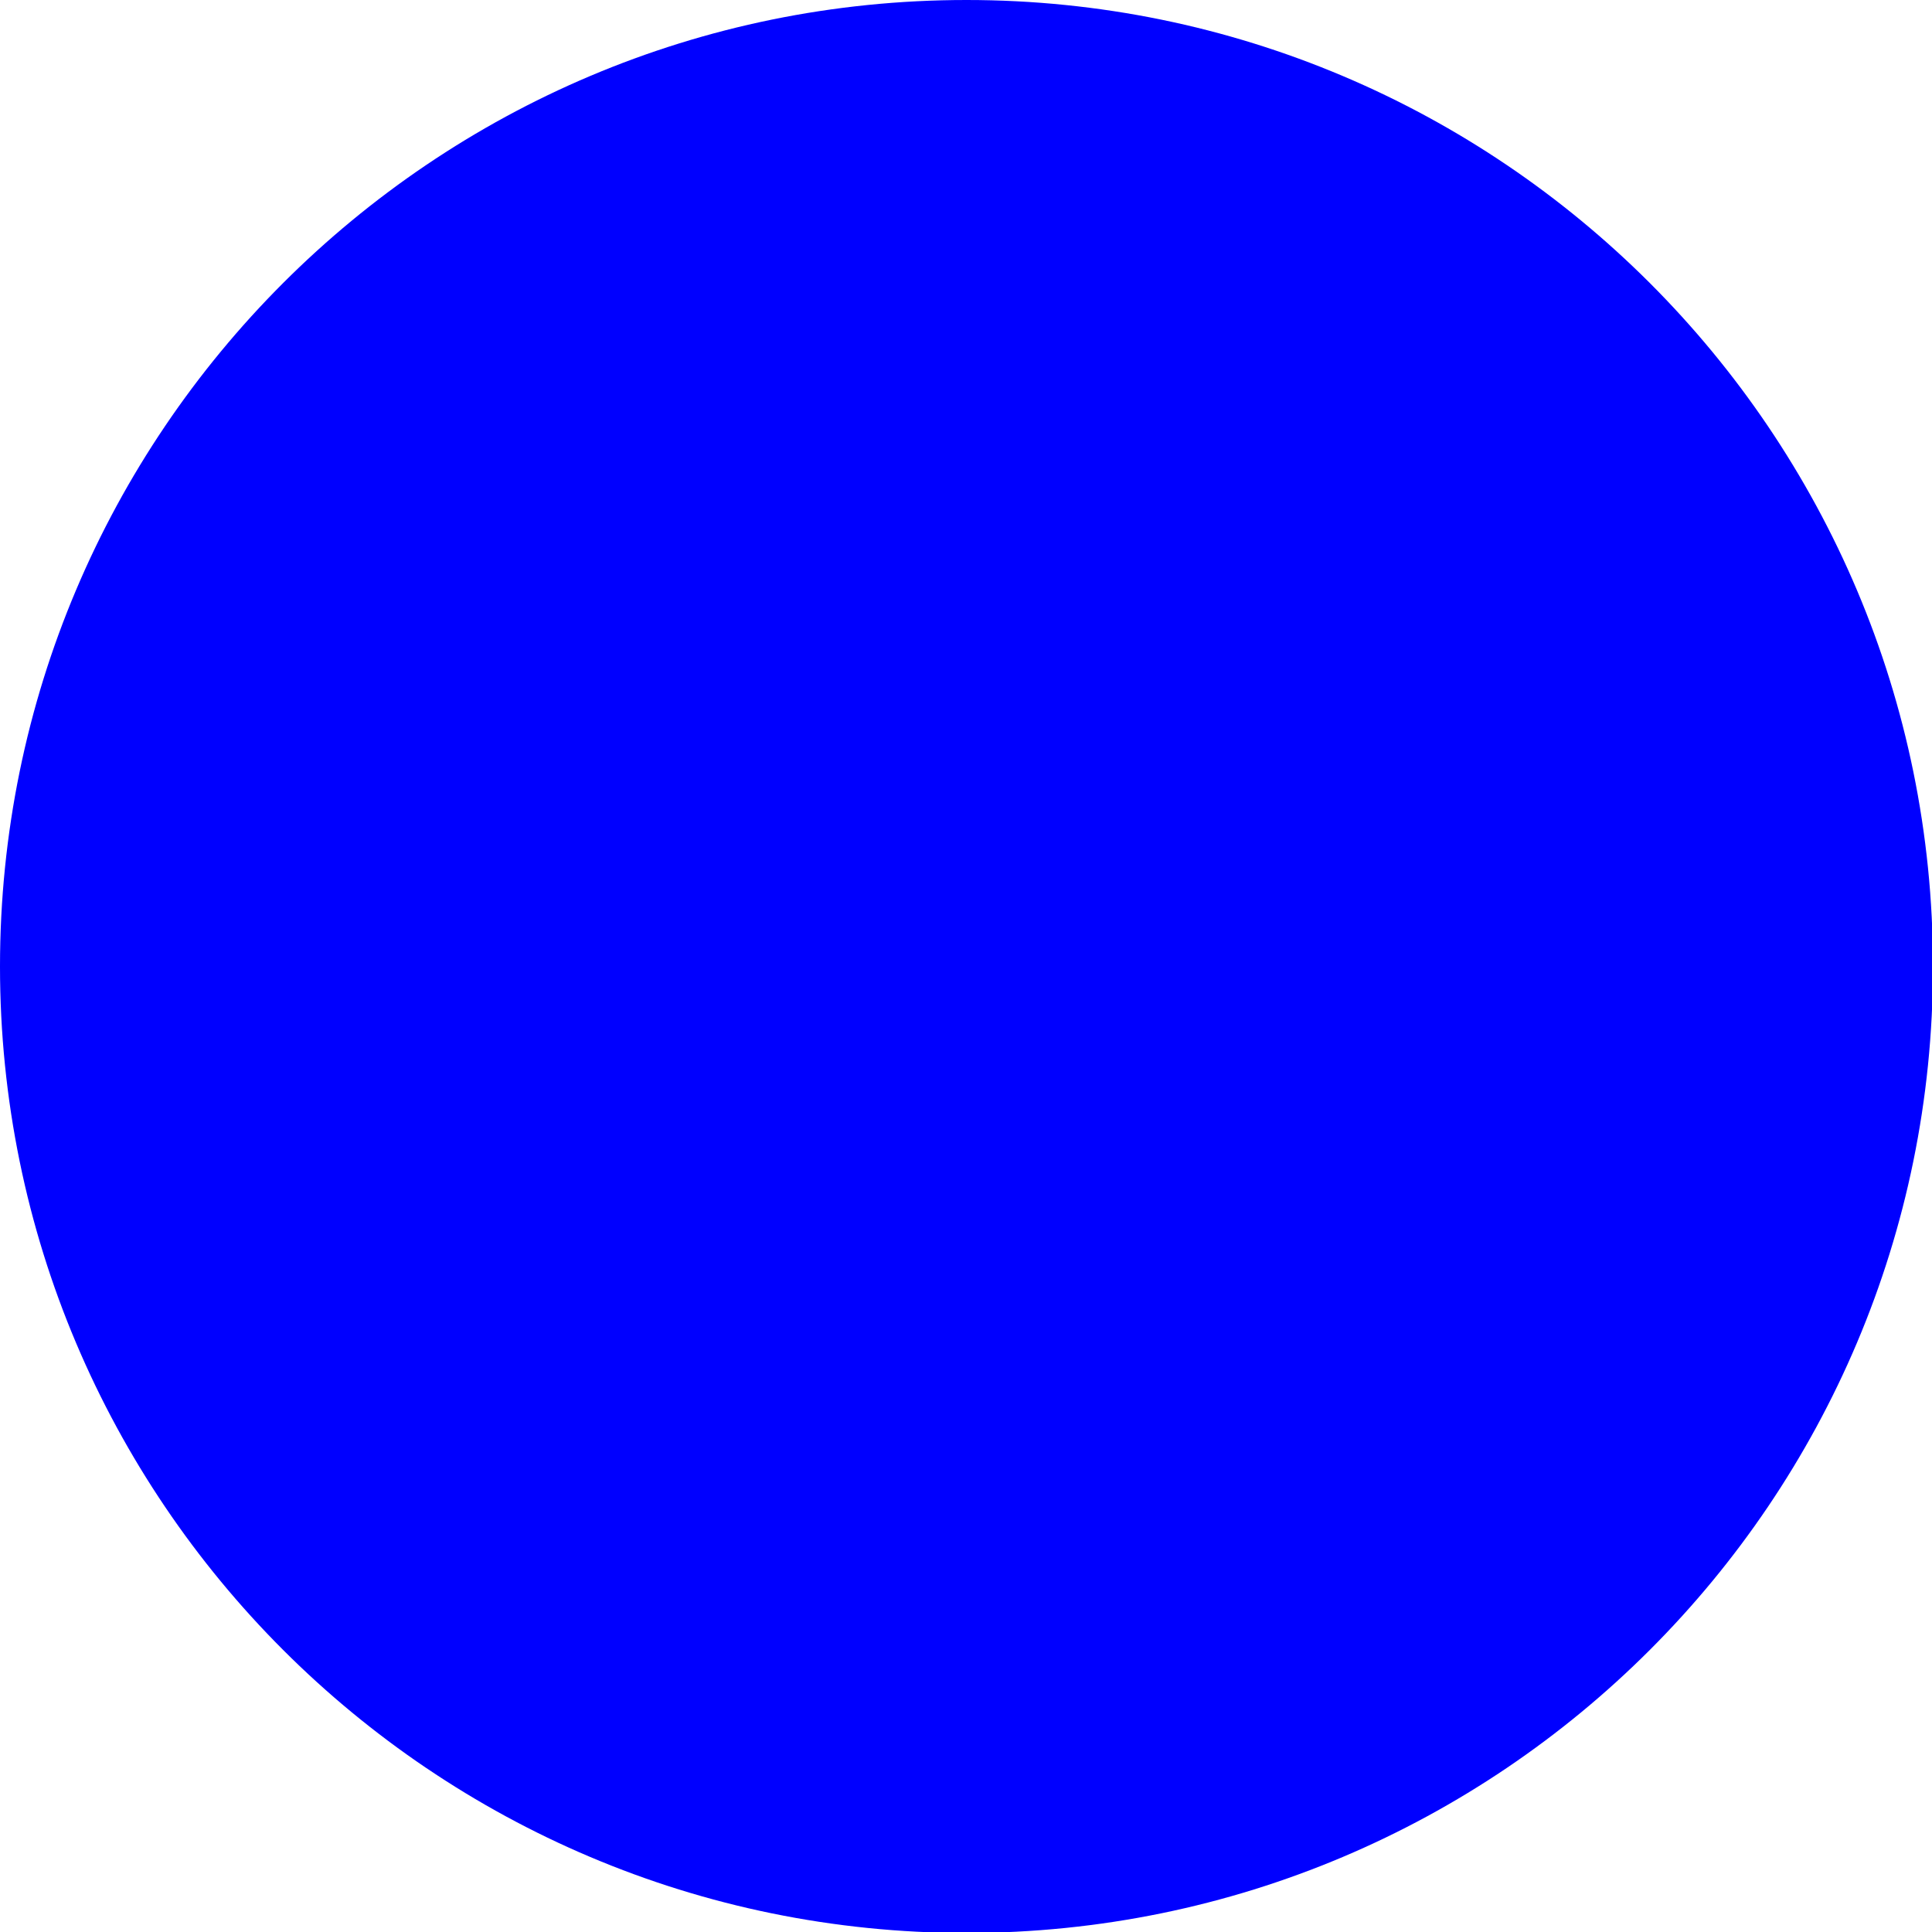
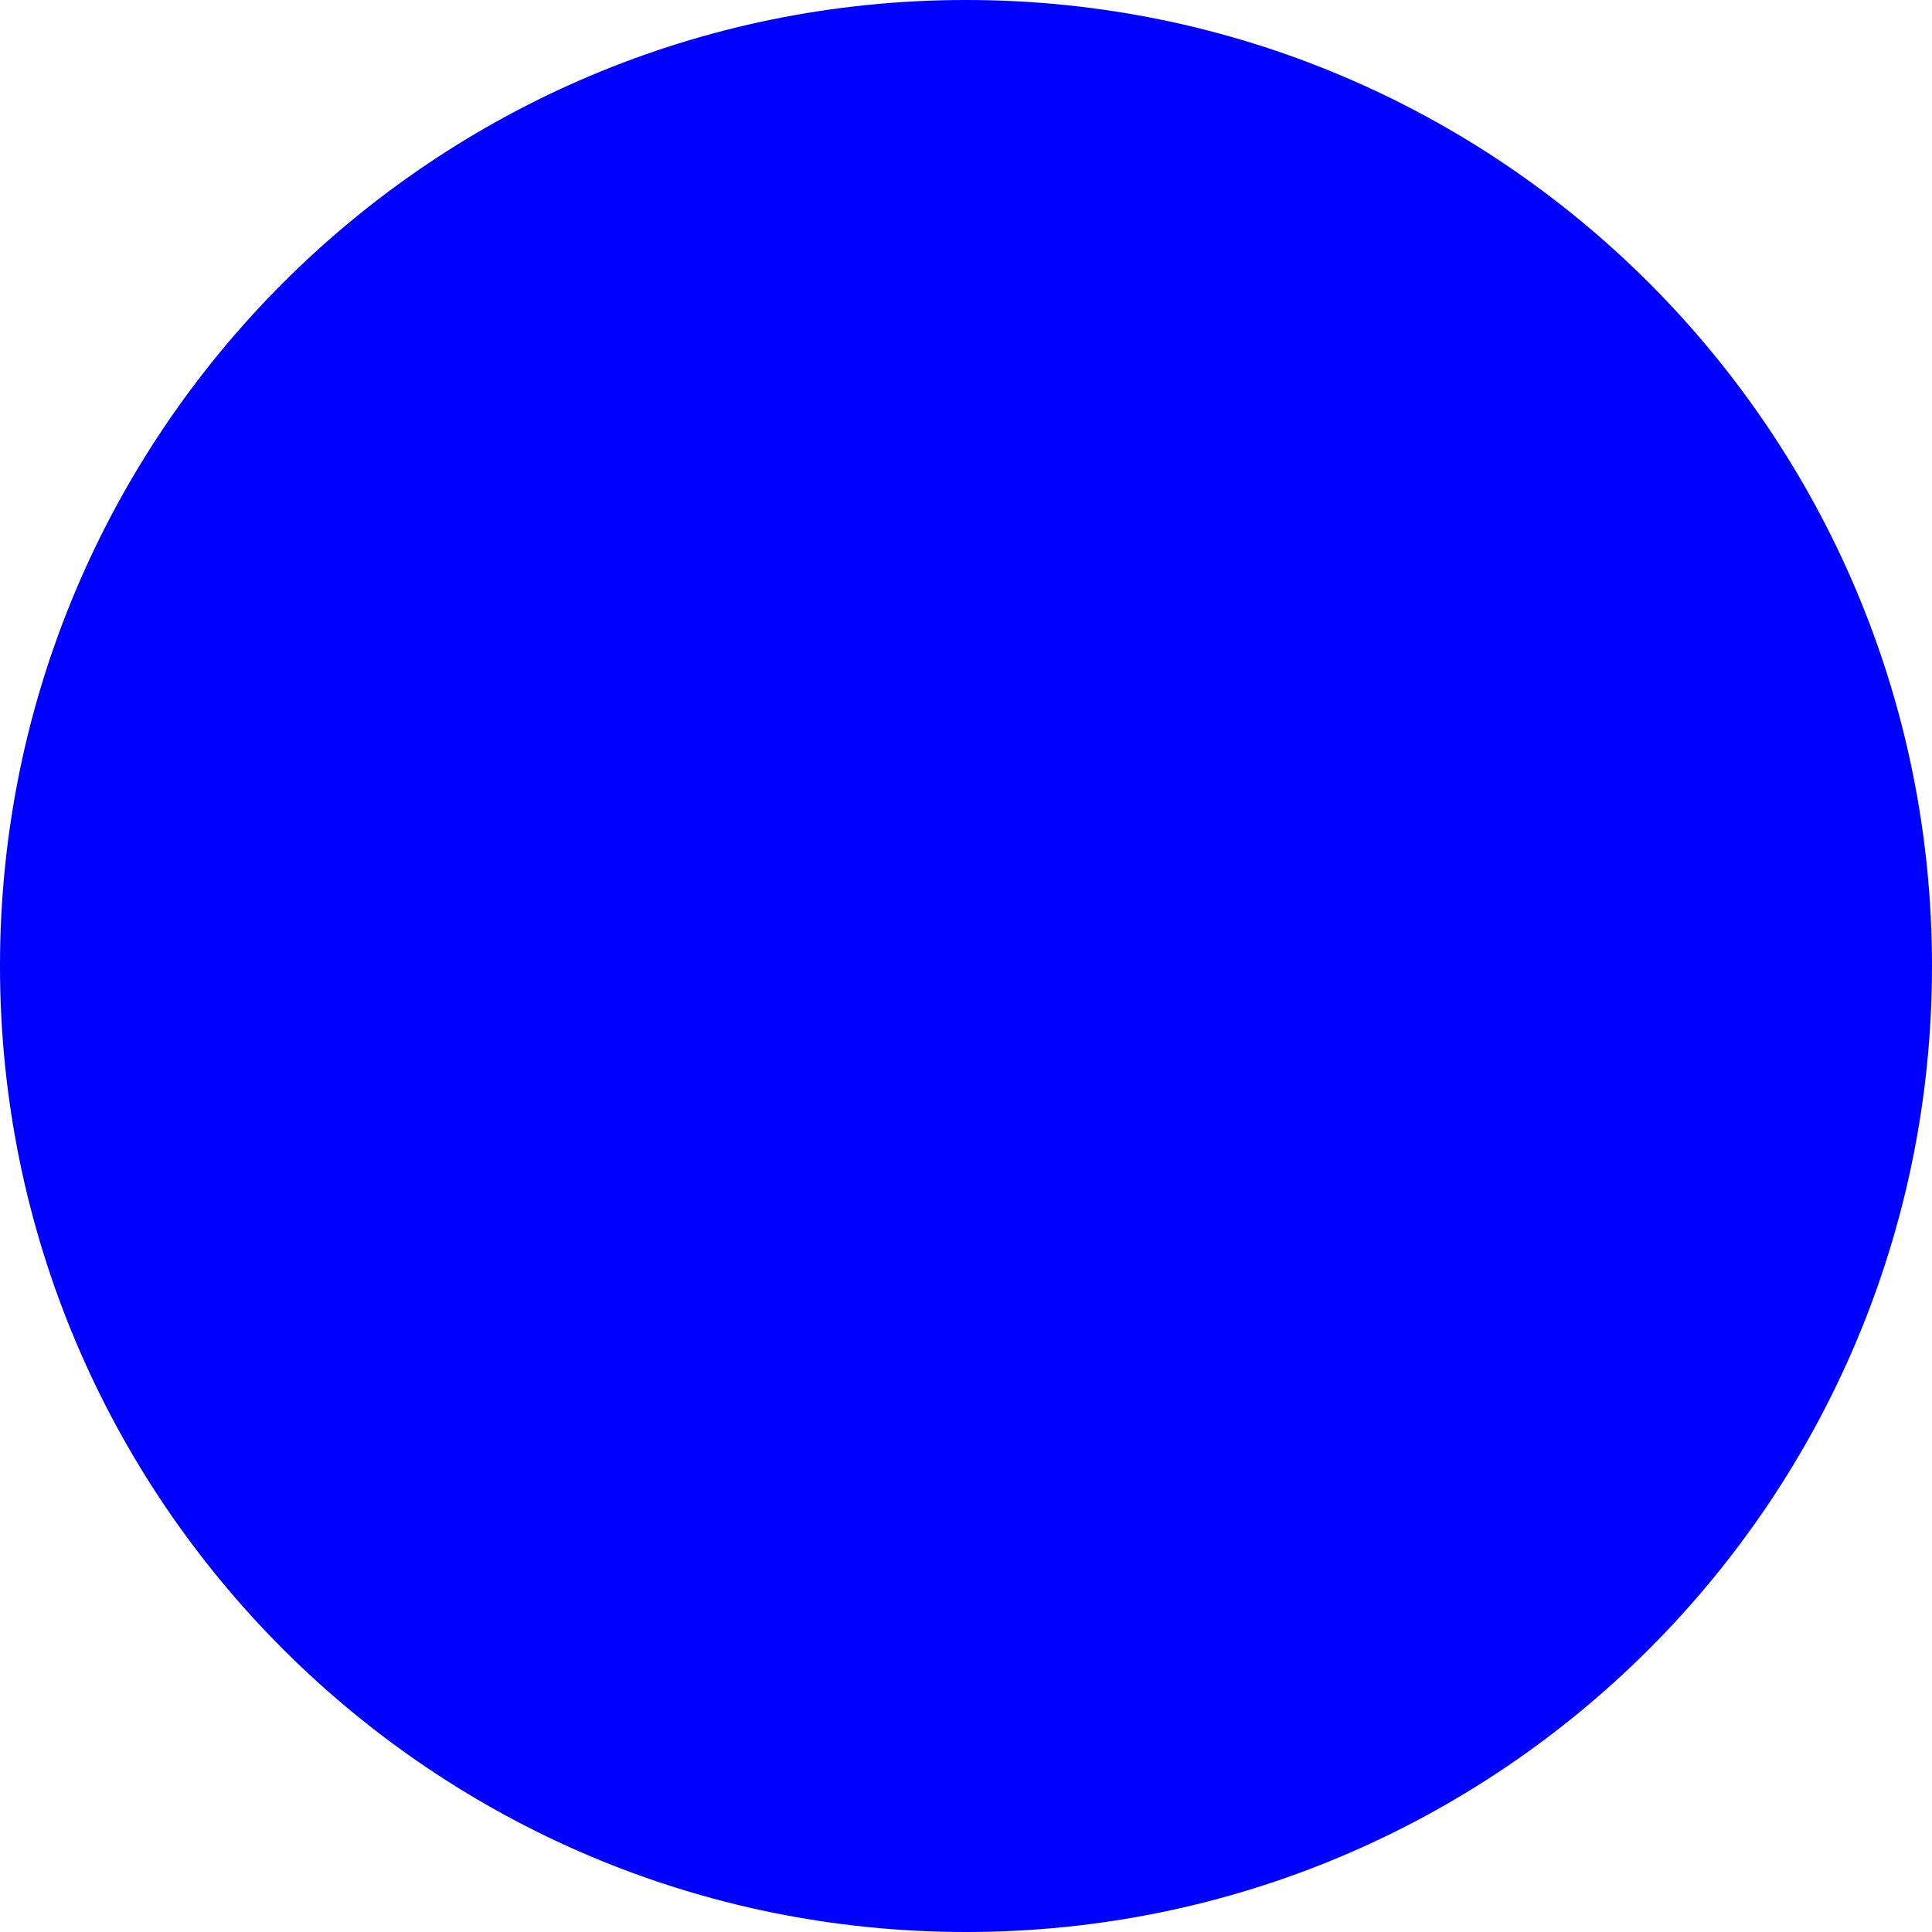
- <svg xmlns="http://www.w3.org/2000/svg" id="Layer_1" data-name="Layer 1" width="20.01" height="20.01" viewBox="0 0 20.01 20.01">
+ <svg xmlns="http://www.w3.org/2000/svg" id="Layer_1" version="1.1" viewBox="0 0 20 20">
  <defs>
    <style>
-       .cls-1 {
+       .st0 {
        fill: blue;
+       }
+ 
+       .st1 {
+         display: none;
+         font-family: Flaxman-Regular, Flaxman;
+         font-size: 35.5px;
      }
    </style>
  </defs>
-   <circle class="cls-1" cx="10.01" cy="10.01" r="10.01" />
+   <circle class="st0" cx="10" cy="10" r="10" />
+   <text class="st1" transform="translate(-1.7 19)">
+     <tspan x="0" y="0">o</tspan>
+   </text>
</svg>
